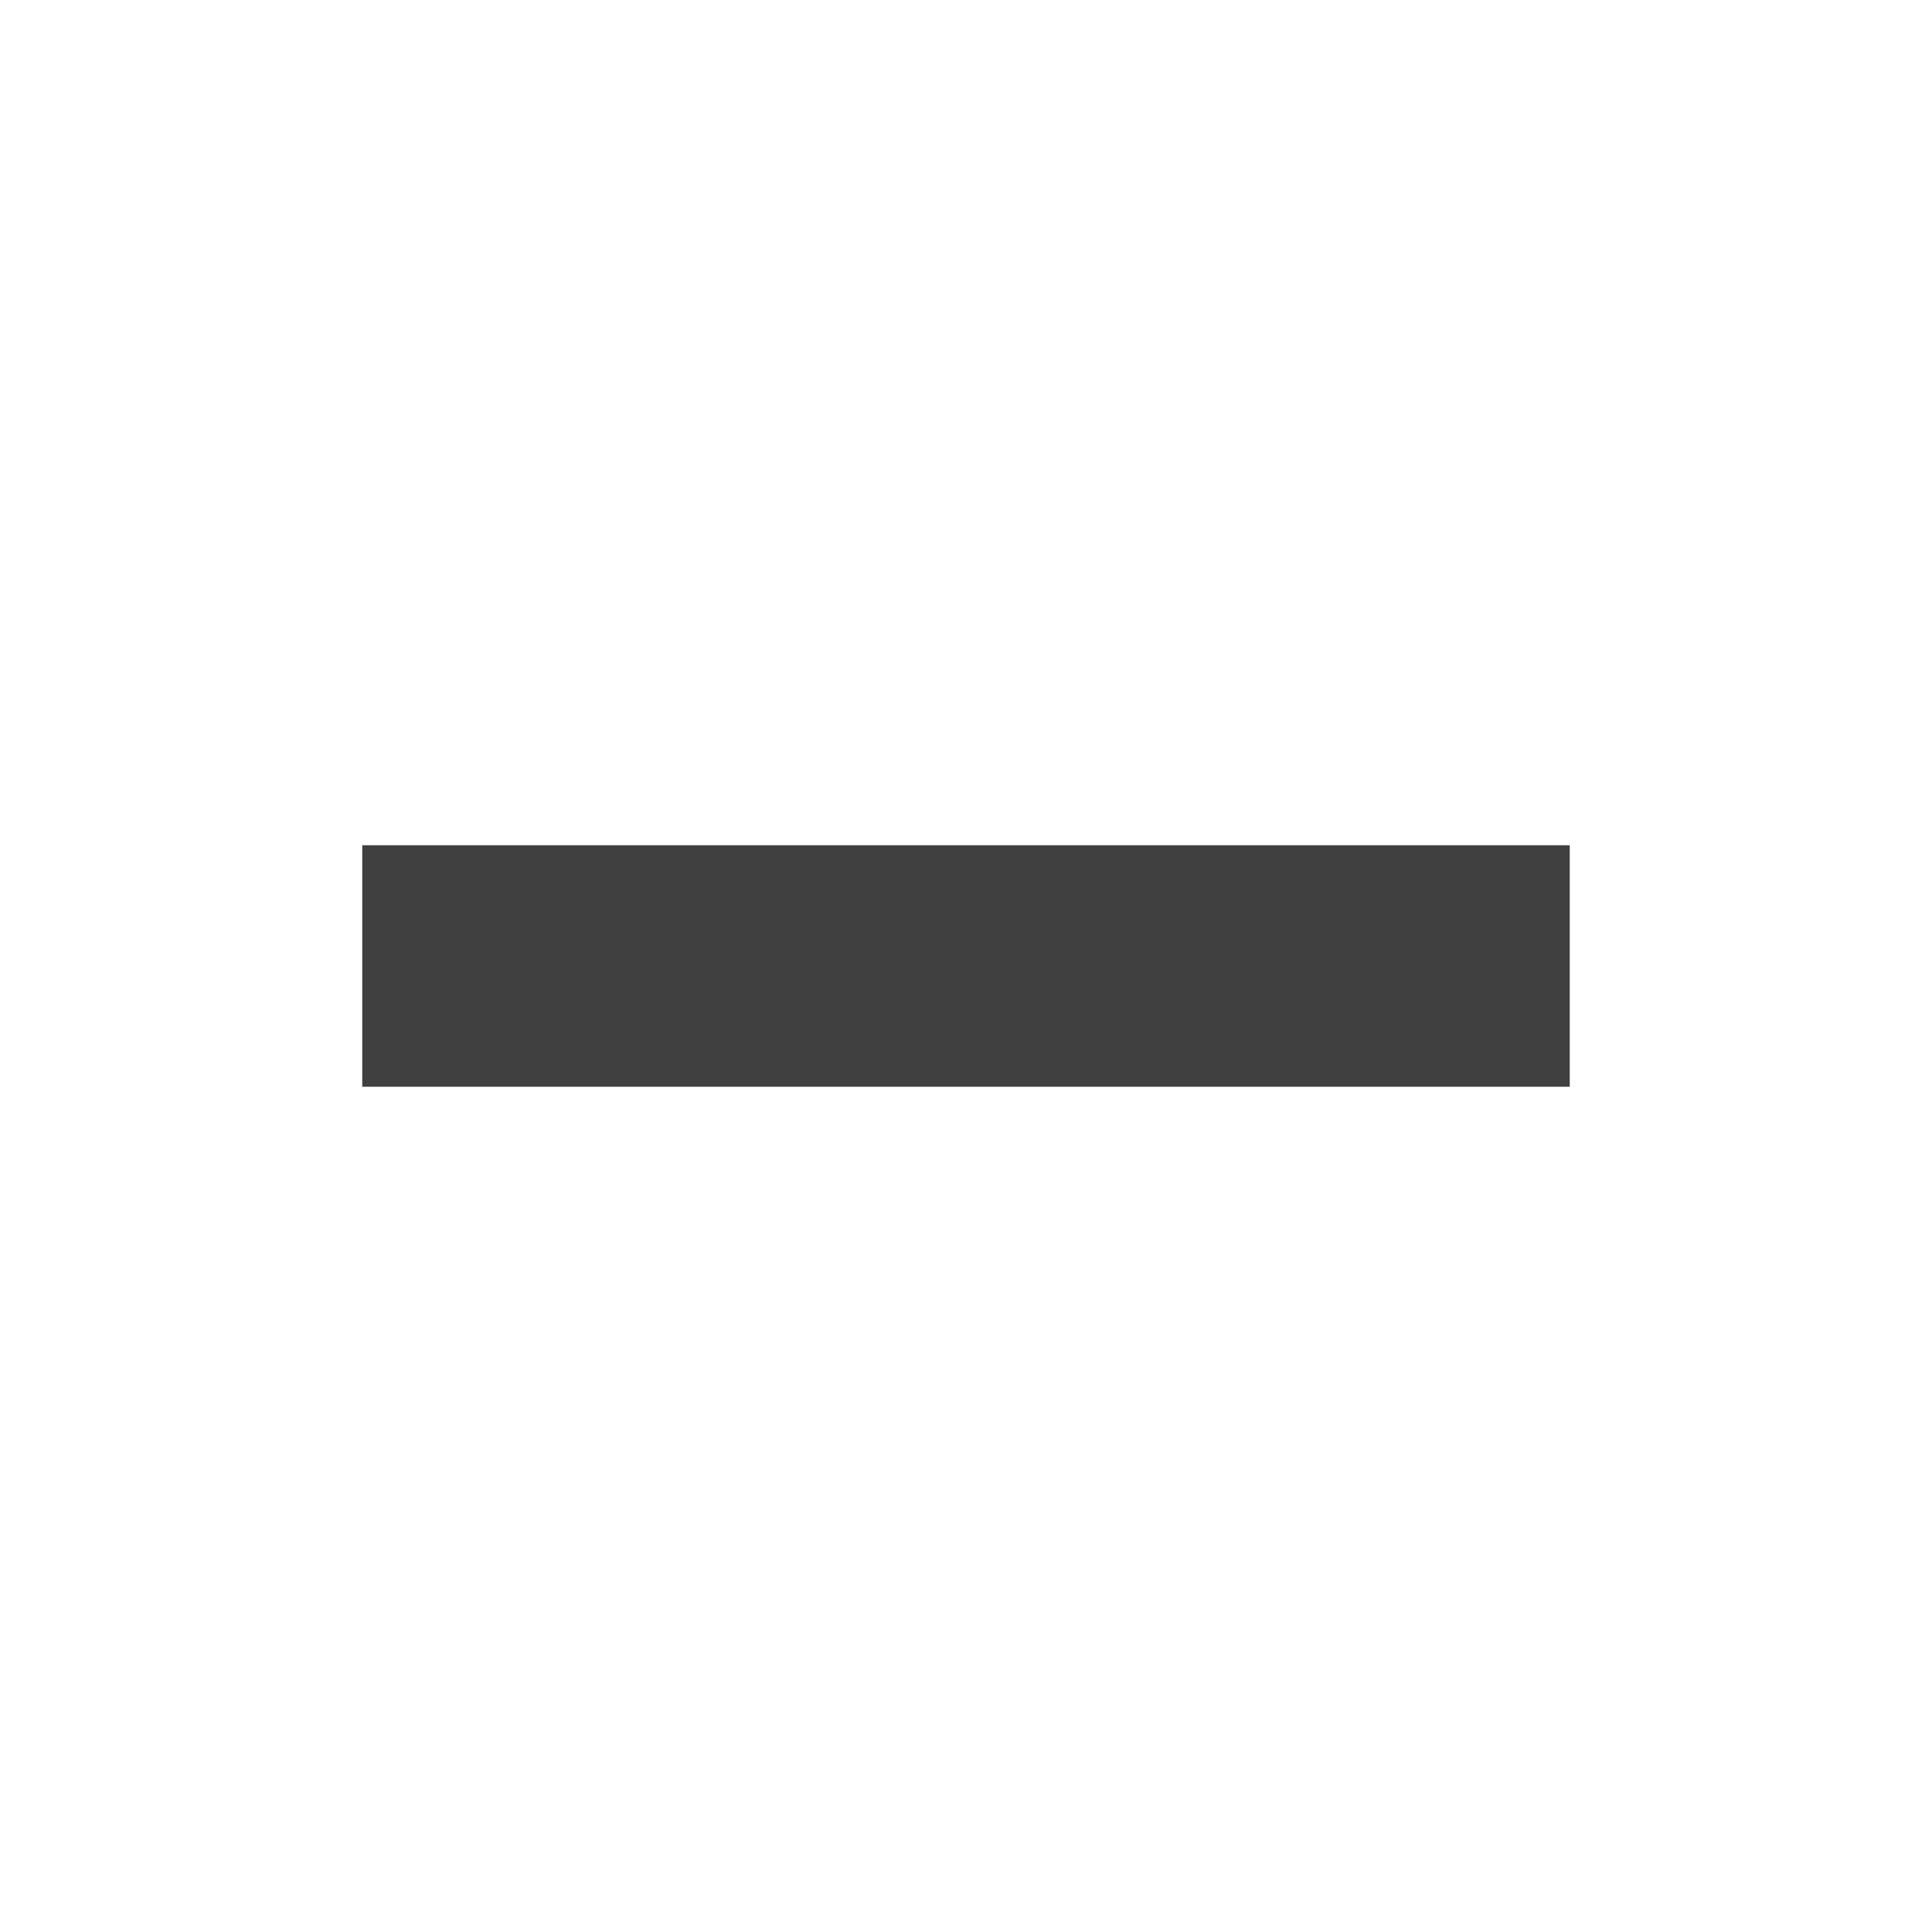
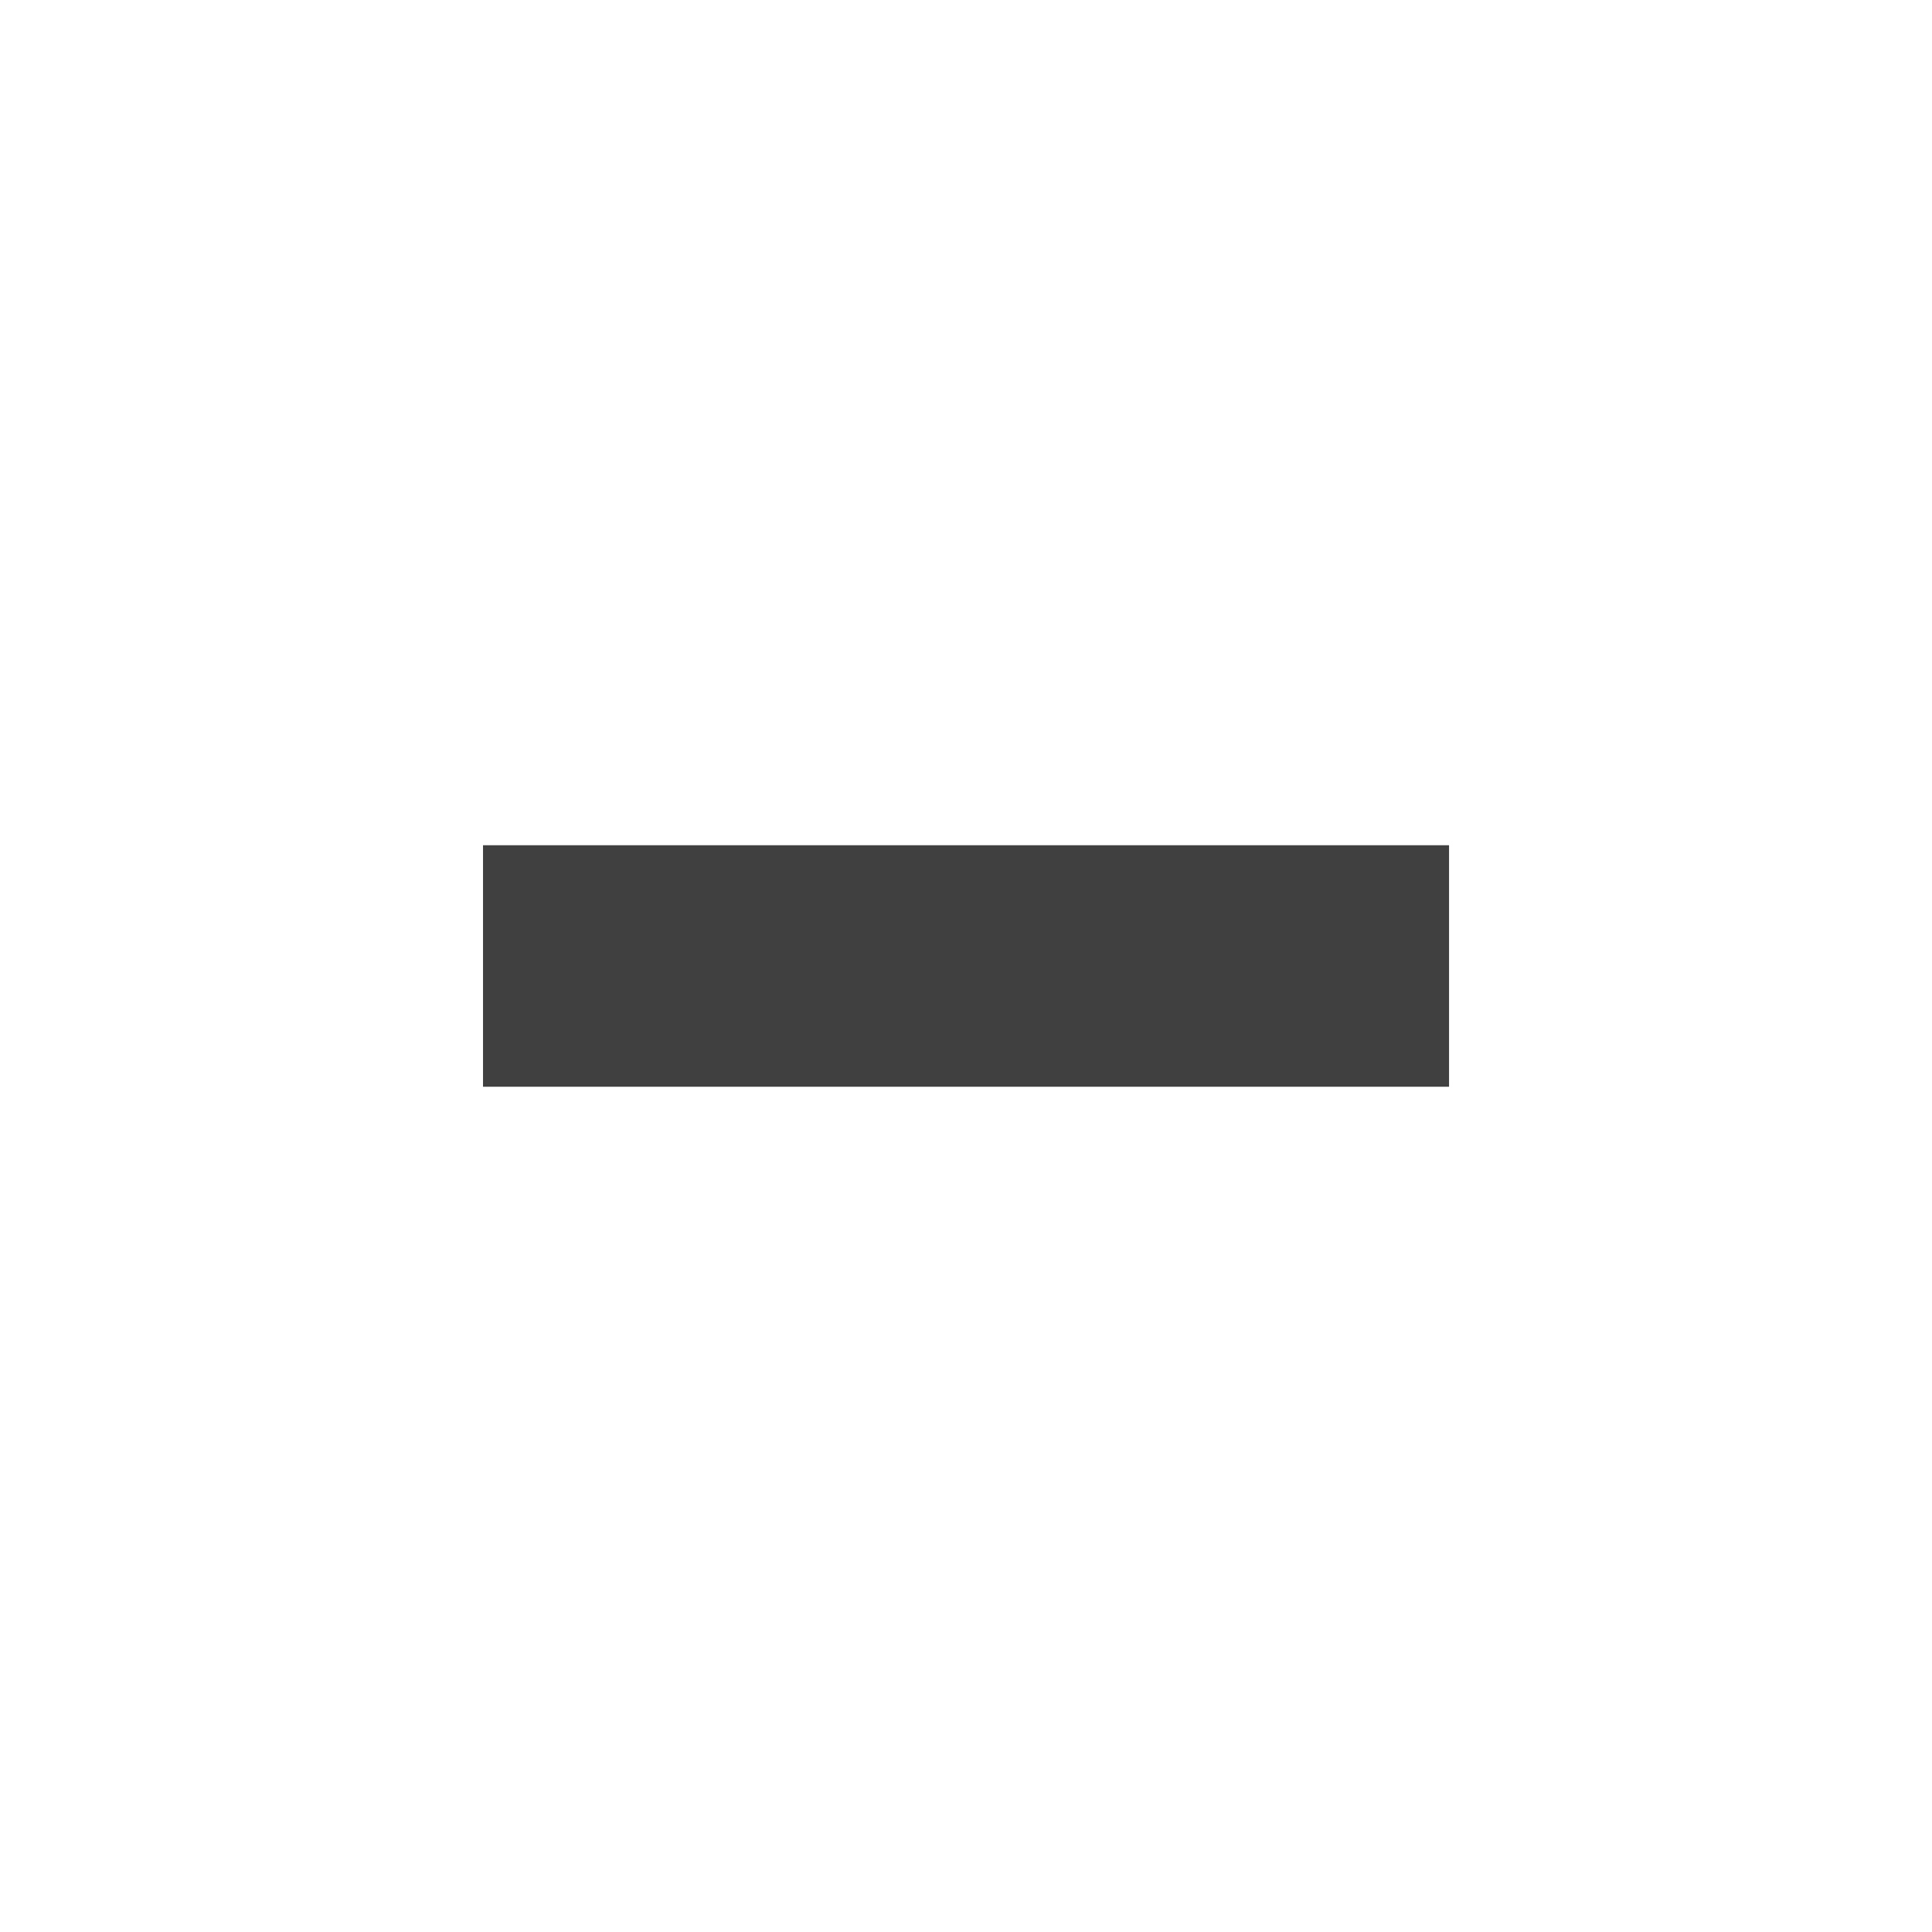
<svg xmlns="http://www.w3.org/2000/svg" fill="#000000" height="24" viewBox="0 0 24 24" width="24" id="svg2989" version="1.1">
  <defs id="defs2997" />
-   <path d="M19 13H5v-2h14v2z" id="path2991" style="fill:#404040;fill-opacity:1;stroke:#404040;stroke-opacity:1;stroke-width:1;stroke-miterlimit:4;stroke-dasharray:none" />
  <path d="M0 0h24v24H0z" fill="none" id="path2993" />
+   <g transform="matrix(0.9343922,0,0,0.8561714,17.85577,14.14202)" style="font-size:16.347px;font-style:normal;font-weight:normal;line-height:125%;letter-spacing:0px;word-spacing:0px;fill:#404040;fill-opacity:1;stroke:none;font-family:Sans" id="text2983">
+     <path d="m -12.688,-0.75 0,-3.504 12.843,0 0,3.504 -12.843,0" style="font-variant:normal;font-stretch:normal;fill:#404040;fill-opacity:1;font-family:Kontur-Iconic;-inkscape-font-specification:Kontur-Iconic" id="path2988" />
+   </g>
</svg>
